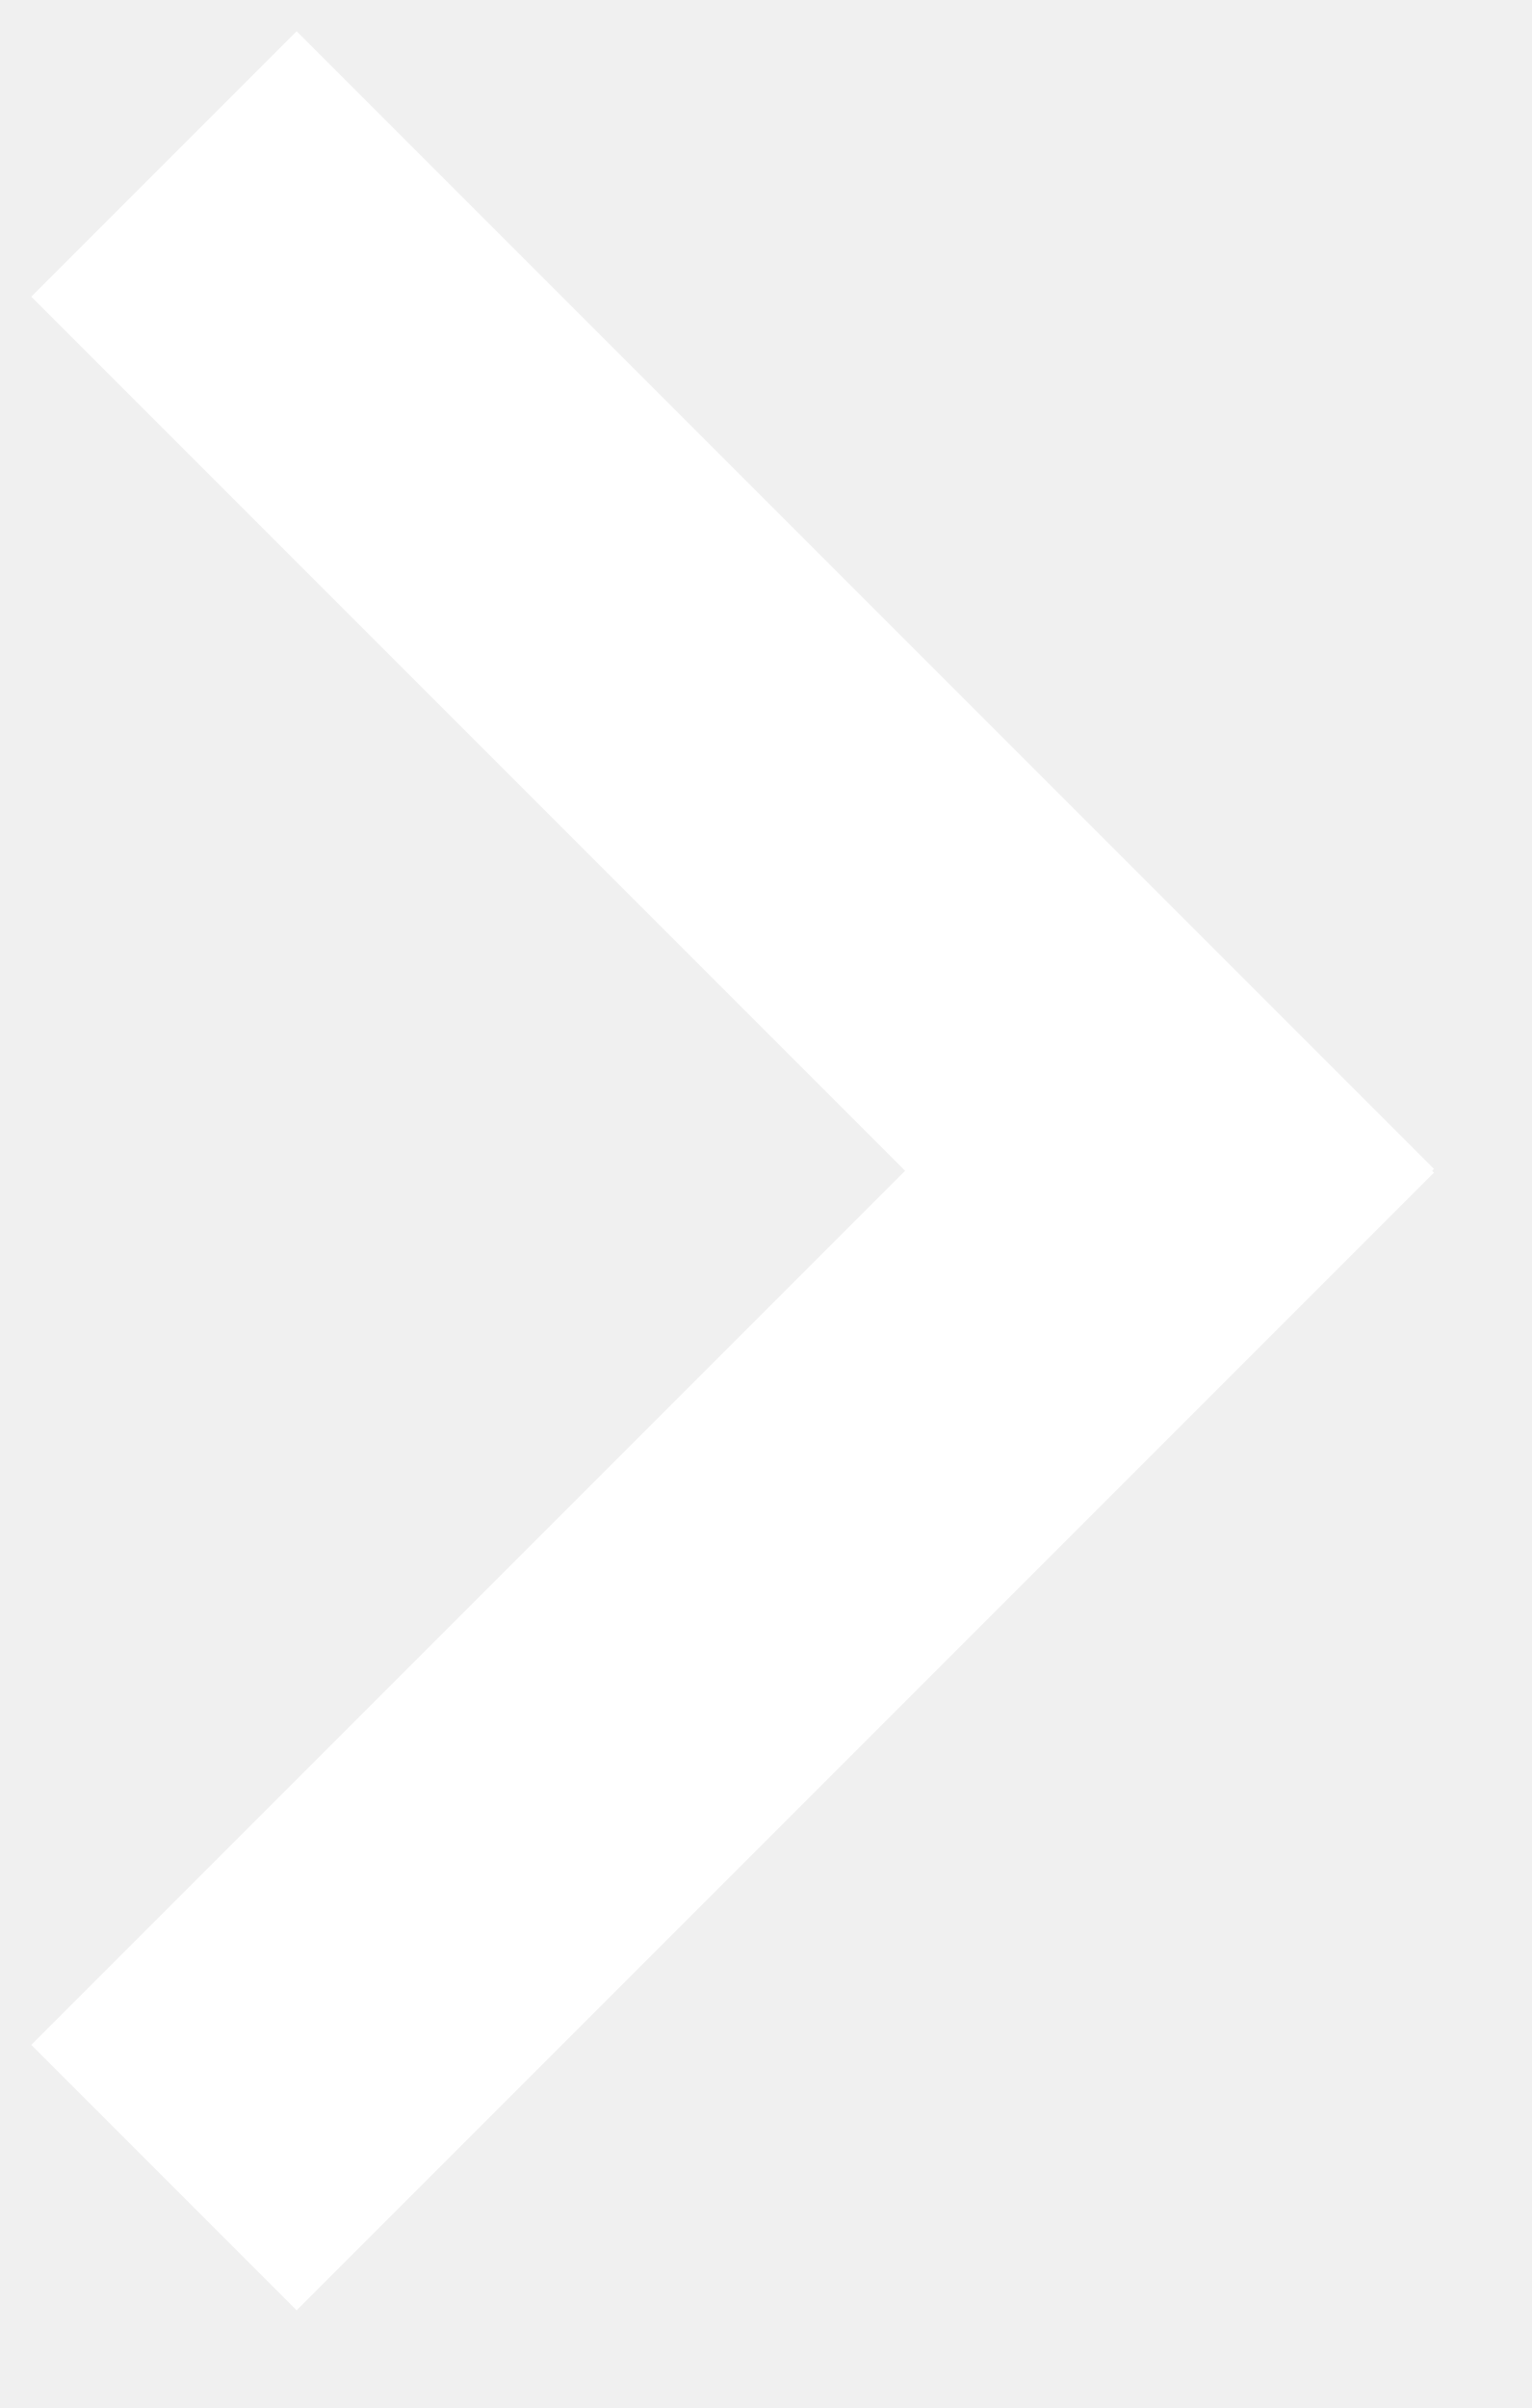
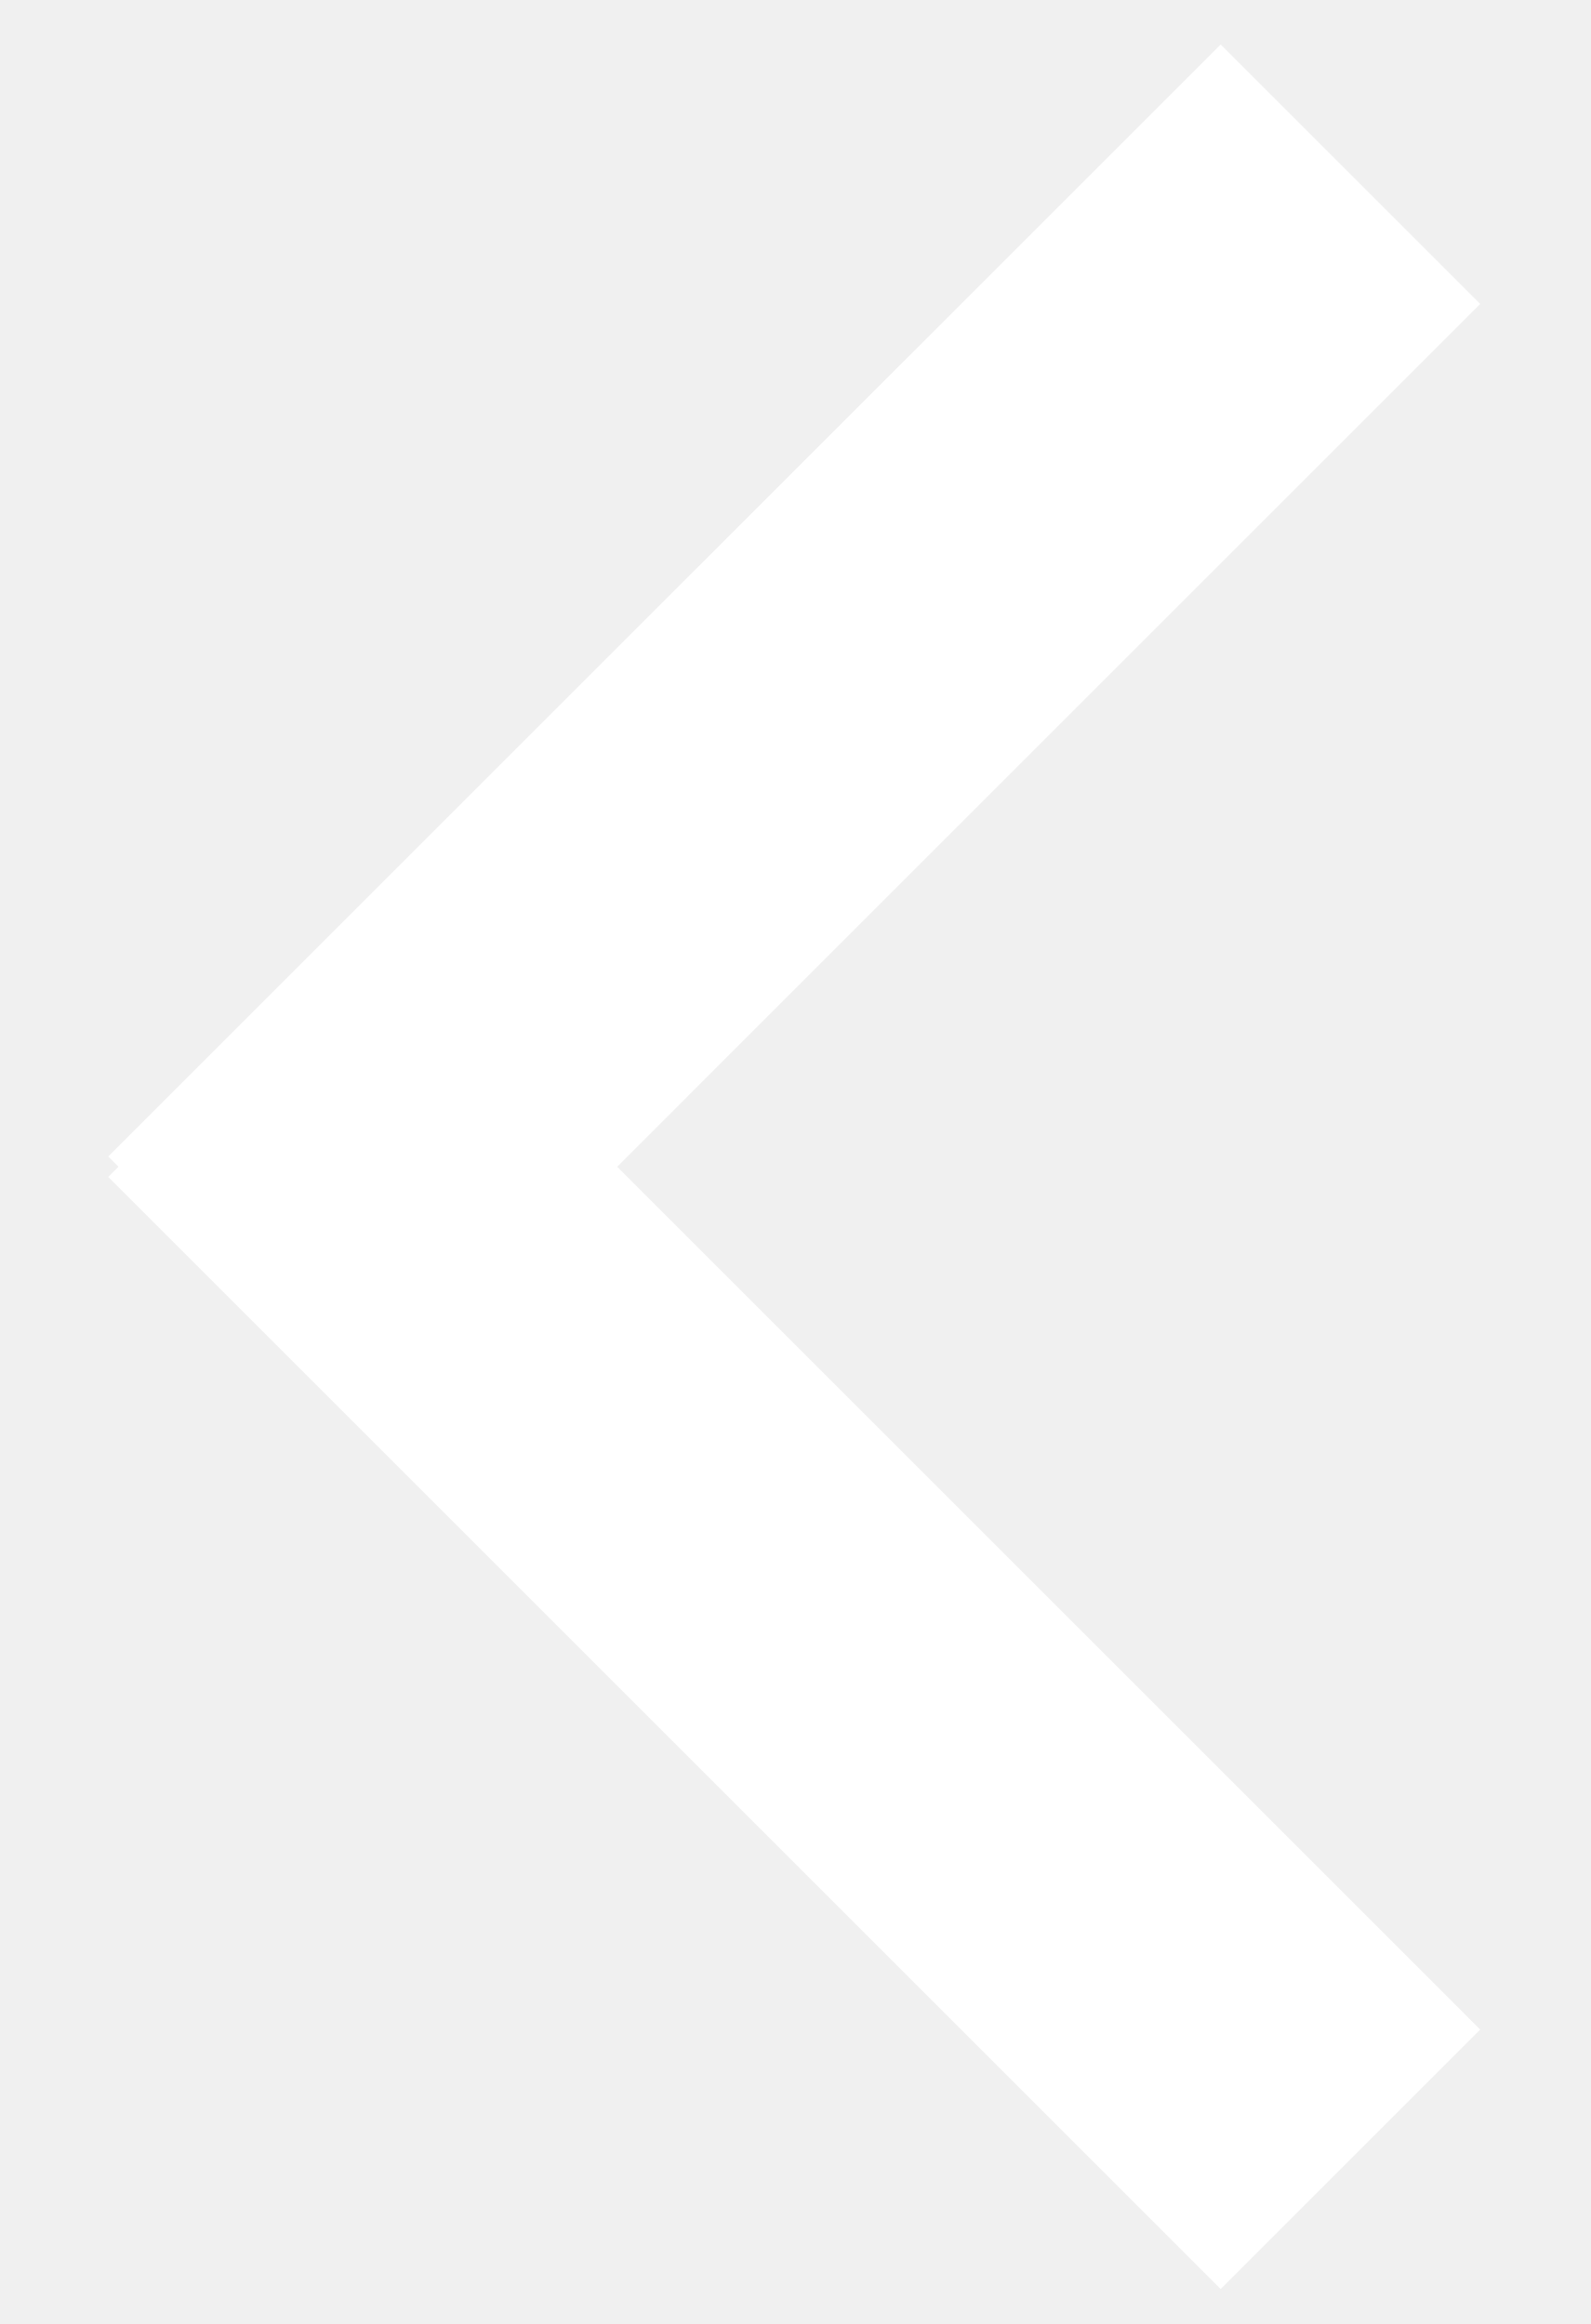
- <svg xmlns="http://www.w3.org/2000/svg" id="SvgjsSvg1070" version="1.1" width="12.243" height="19.243">
-   <defs id="SvgjsDefs1071" />
-   <path id="SvgjsPath1072" d="M169.25 3083.25L176.22 3090.22 " fill-opacity="0" fill="#ffffff" stroke-dasharray="0" stroke-linejoin="miter" stroke-linecap="square" stroke-opacity="1" stroke="#ffffff" stroke-miterlimit="50" stroke-width="3" transform="matrix(1,0,0,1,-166.8787,-3080.879)" />
-   <path id="SvgjsPath1073" d="M169.25 3097.22L176.22 3090.25 " fill-opacity="0" fill="#ffffff" stroke-dasharray="0" stroke-linejoin="miter" stroke-linecap="square" stroke-opacity="1" stroke="#ffffff" stroke-miterlimit="50" stroke-width="3" transform="matrix(1,0,0,1,-166.8787,-3080.879)" />
+ <svg xmlns="http://www.w3.org/2000/svg" width="13px" height="19px" viewBox="0 0 13 19" version="1.1">
+   <defs />
+   <g id="Welcome" stroke="none" stroke-width="1" fill="none" fill-rule="evenodd">
+     <g id="1920" transform="translate(-164, -3081)" fill="#FFFFFF">
+       <g id="Group-27" transform="translate(-3, -29)">
+         <g id="Group-21" transform="translate(147, 2880)">
+           <g id="Group-44-Copy-7" transform="translate(27.5, 239.5) scale(-1, 1) translate(-27.5, -239.5) translate(0, 212)">
+             <g id="Group-43" transform="translate(22.76923, 18.23077)">
+               <g id="Group-67">
+                 <polygon id="Line" points="0.133 2.254 9.224 11.346 11.346 9.224 2.254 0.133" />
+                 <polygon id="Line-Copy-4" points="2.254 18.483 11.346 9.391 9.224 7.27 0.133 16.362" />
+               </g>
+             </g>
+           </g>
+         </g>
+       </g>
+     </g>
+   </g>
</svg>
